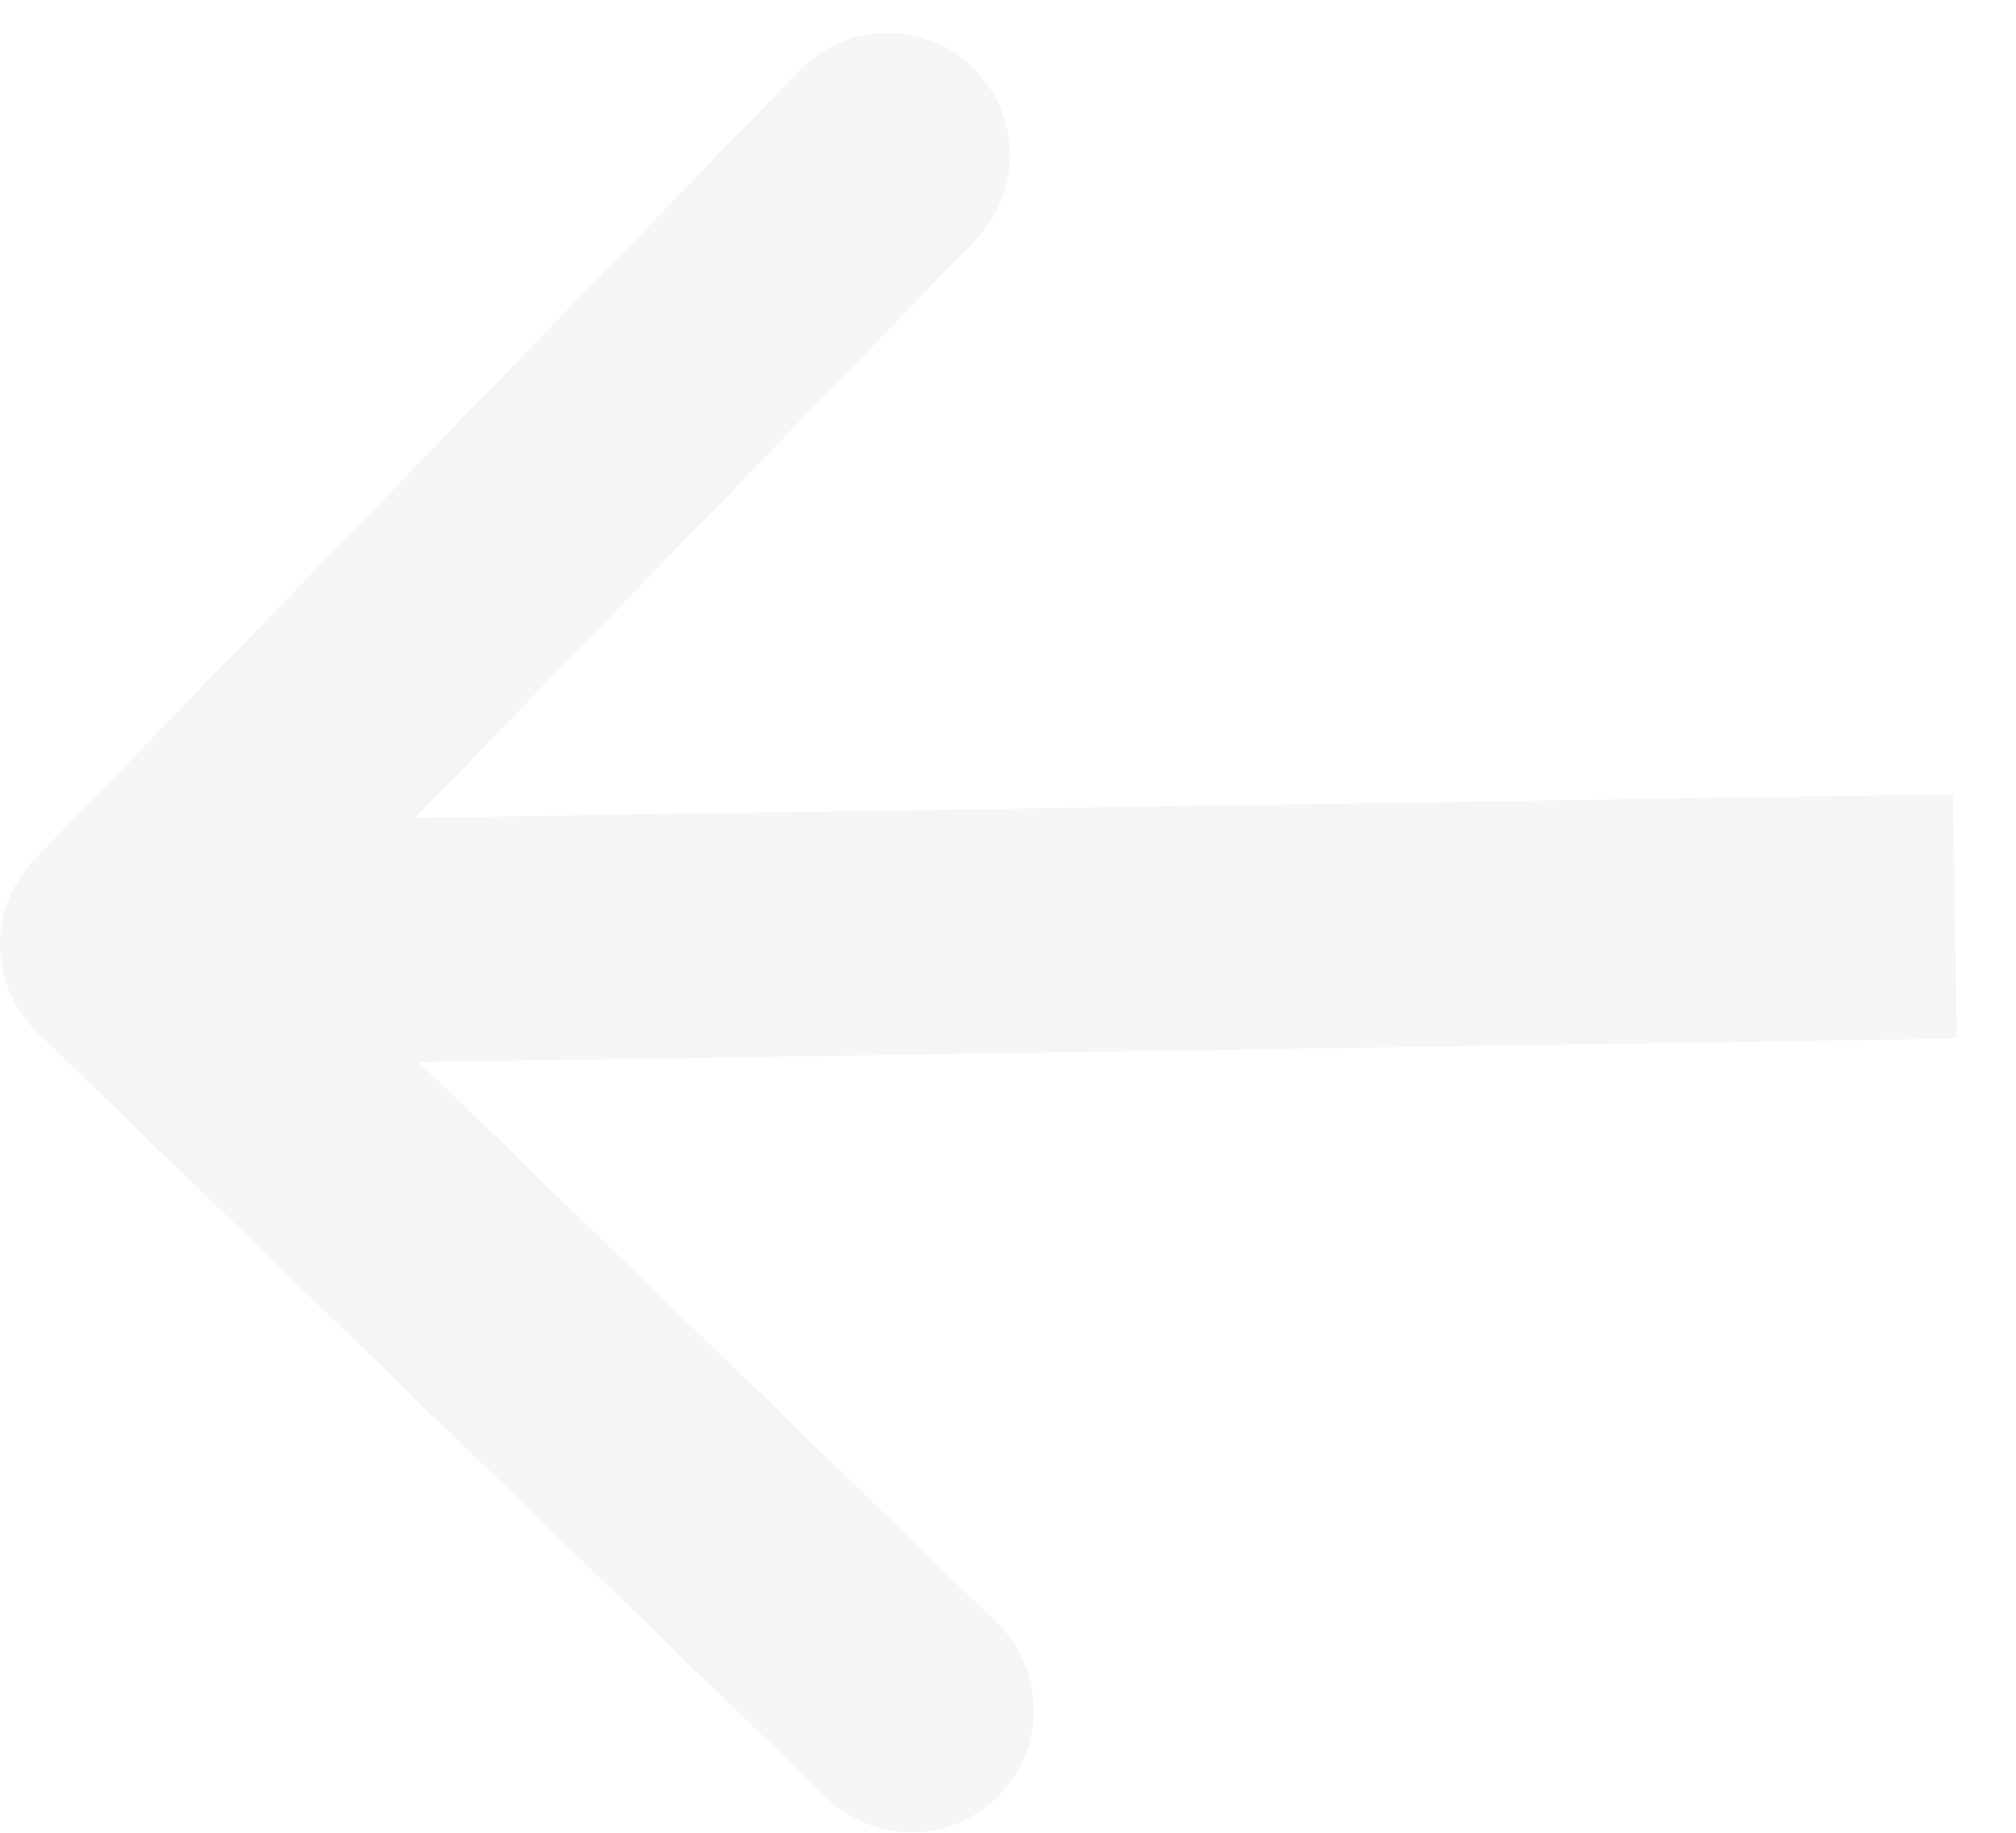
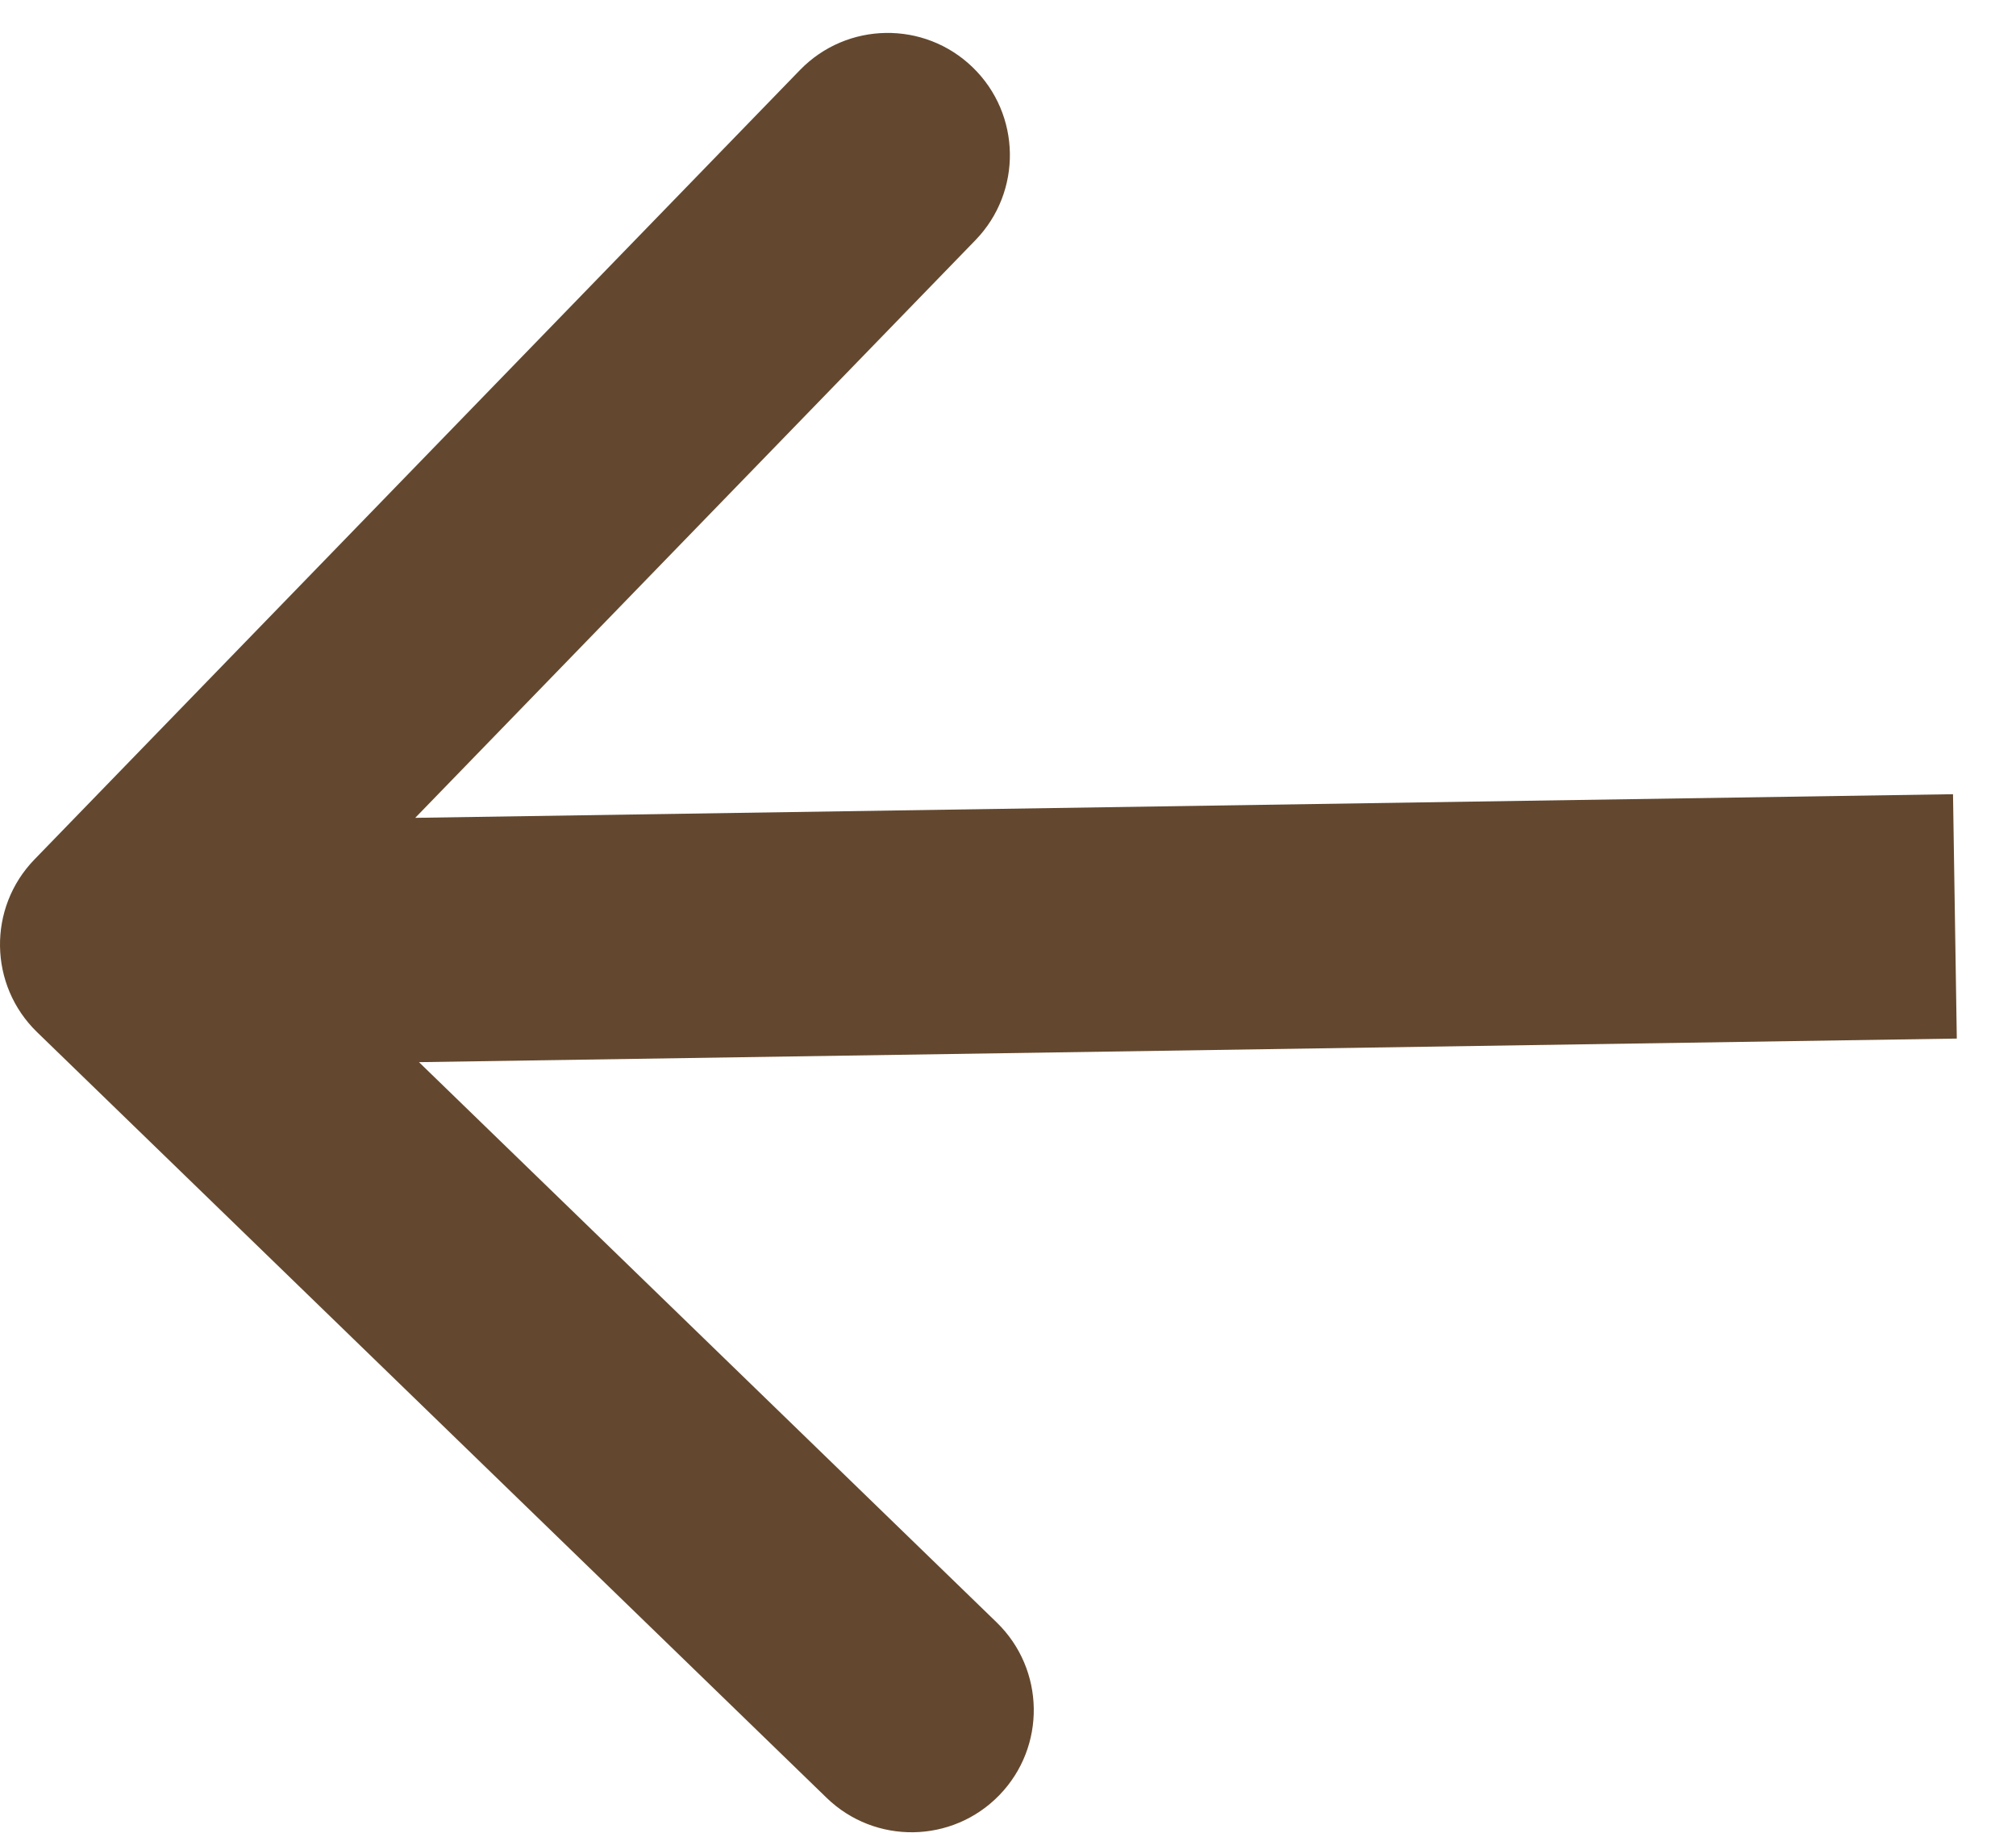
<svg xmlns="http://www.w3.org/2000/svg" width="33" height="30" viewBox="0 0 33 30" fill="none">
-   <path d="M0.564 14.068C-0.205 14.861 -0.185 16.128 0.608 16.896L13.53 29.427C14.322 30.196 15.589 30.177 16.358 29.384C17.127 28.591 17.107 27.325 16.314 26.556L4.828 15.417L15.967 3.931C16.736 3.138 16.716 1.872 15.923 1.103C15.13 0.334 13.864 0.354 13.095 1.146L0.564 14.068ZM31.969 13L1.969 13.461L2.031 17.46L32.031 17L31.969 13Z" fill="#F5F5F5" />
+   <path d="M0.564 14.068C-0.205 14.861 -0.185 16.128 0.608 16.896L13.53 29.427C14.322 30.196 15.589 30.177 16.358 29.384C17.127 28.591 17.107 27.325 16.314 26.556L4.828 15.417L15.967 3.931C16.736 3.138 16.716 1.872 15.923 1.103C15.13 0.334 13.864 0.354 13.095 1.146L0.564 14.068ZM31.969 13L1.969 13.461L2.031 17.46L32.031 17L31.969 13Z" fill="#63482F" />
</svg>
